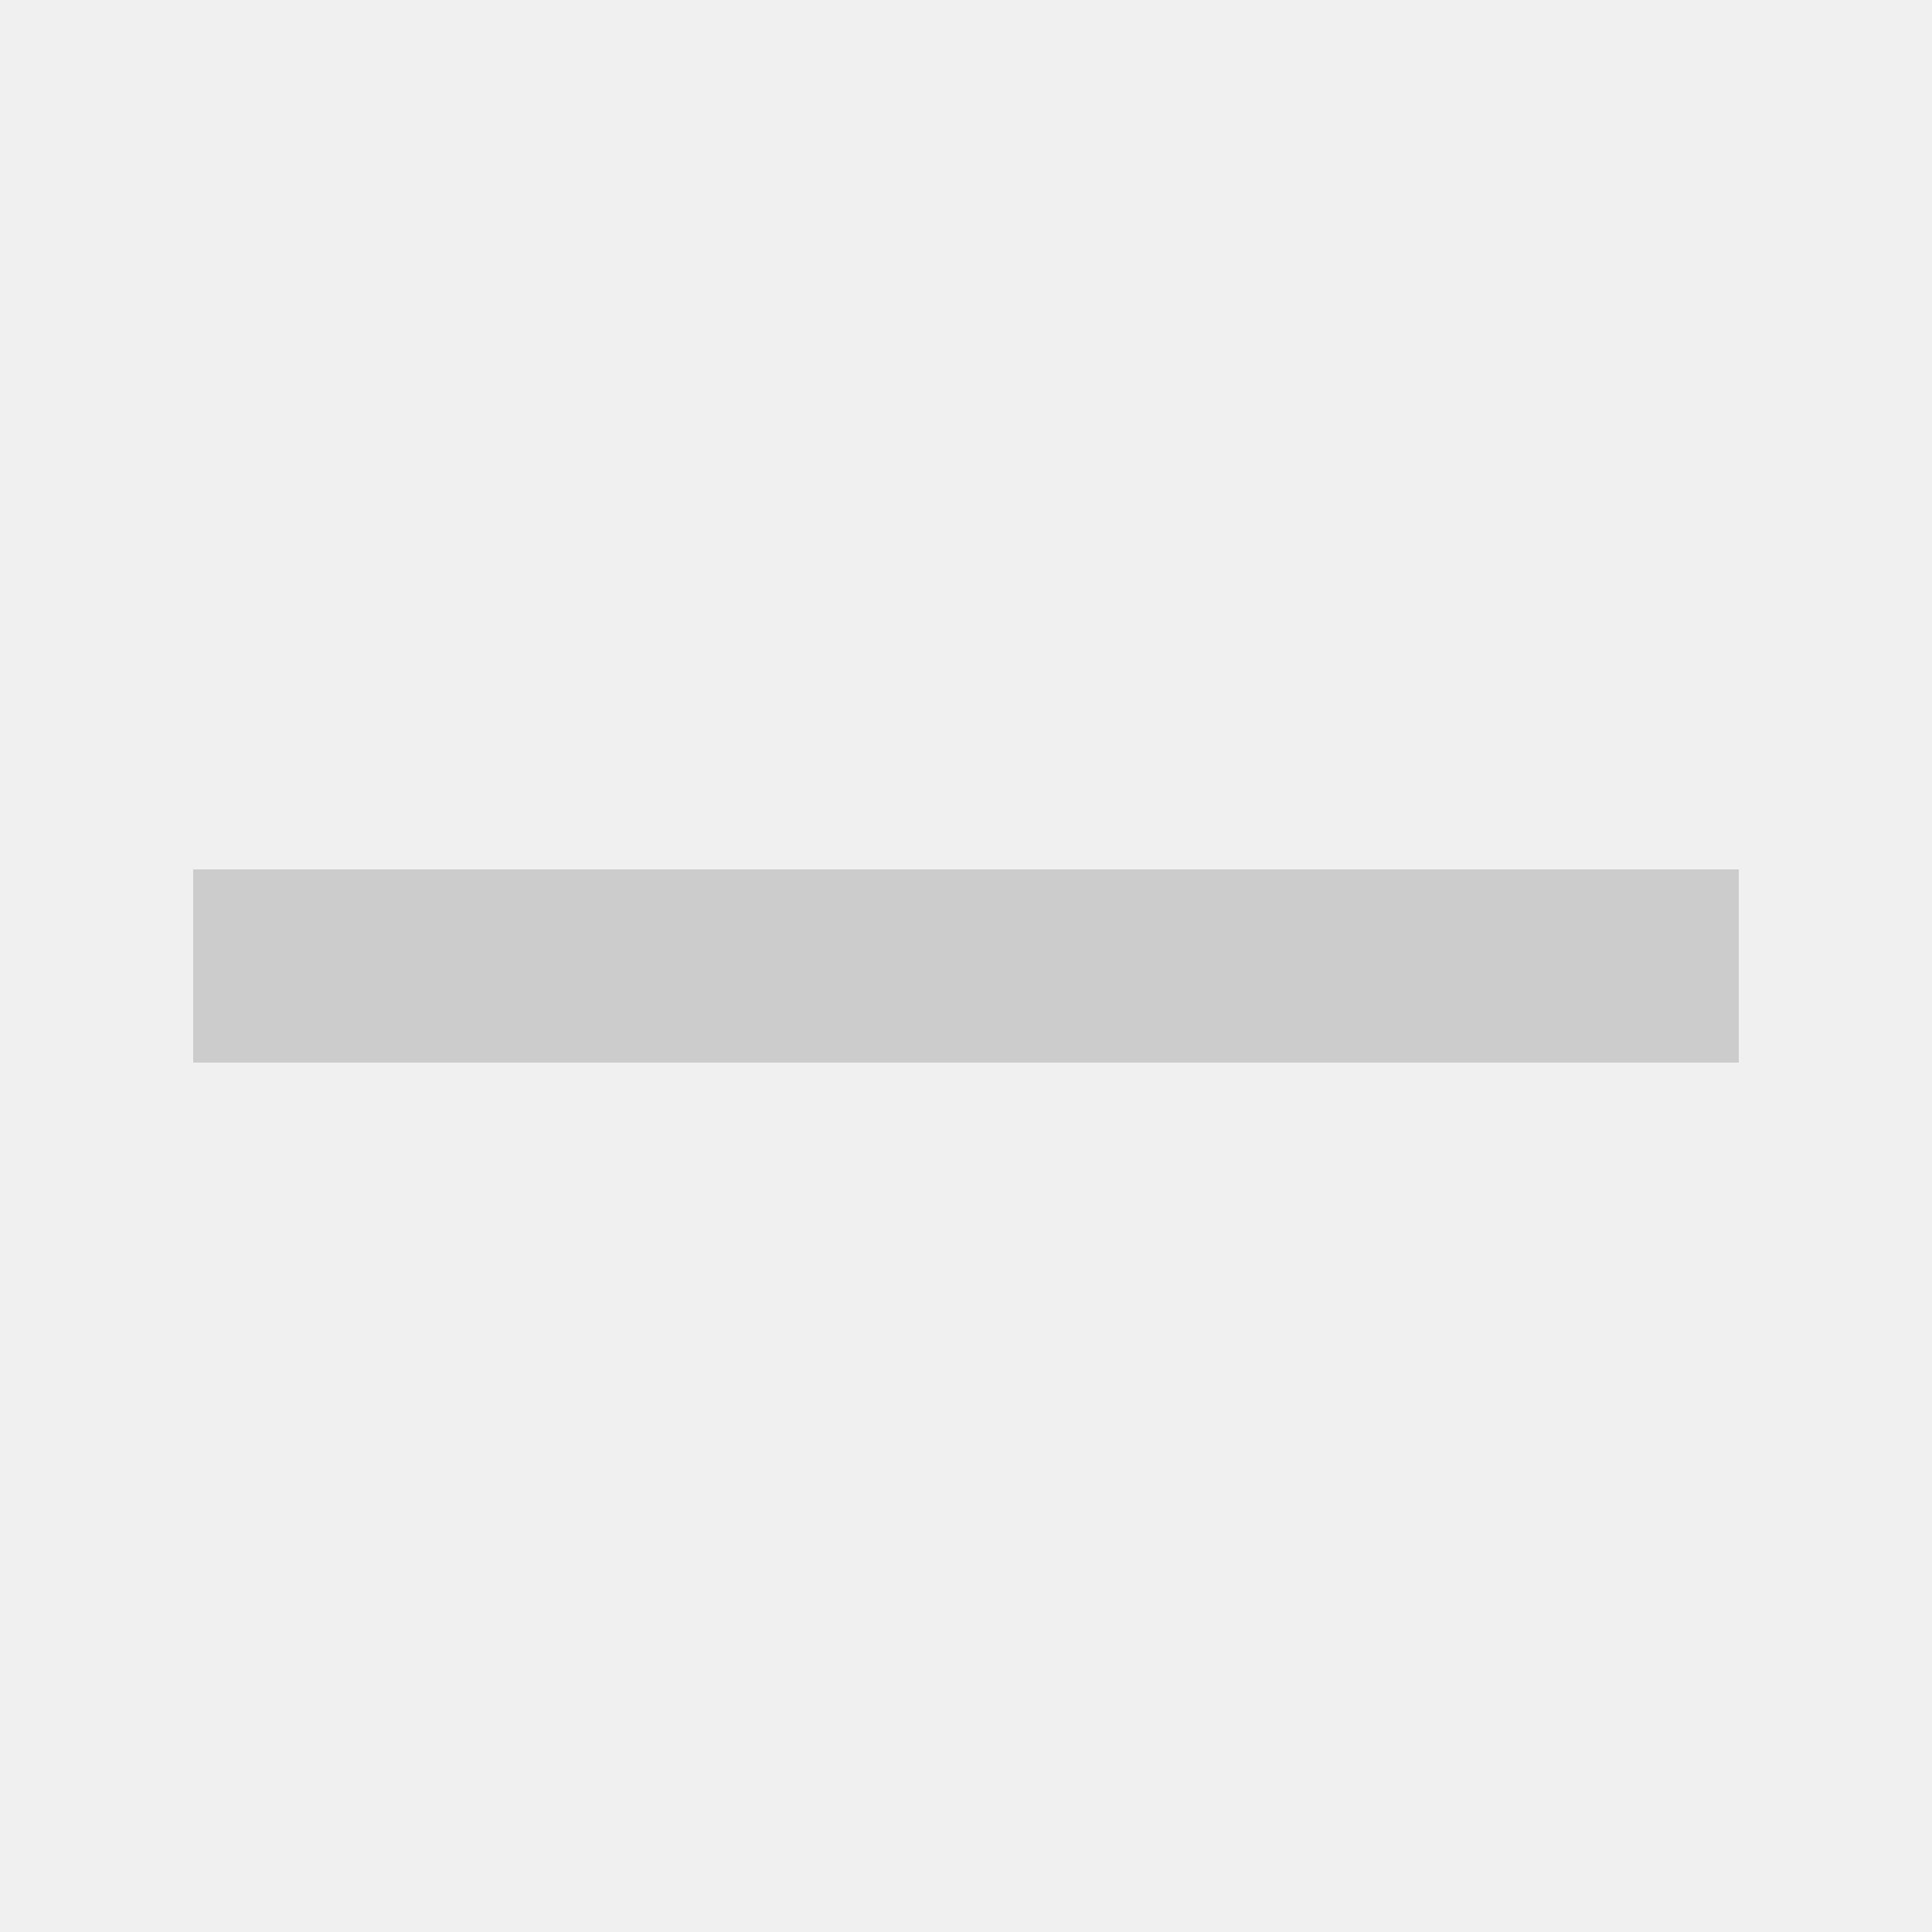
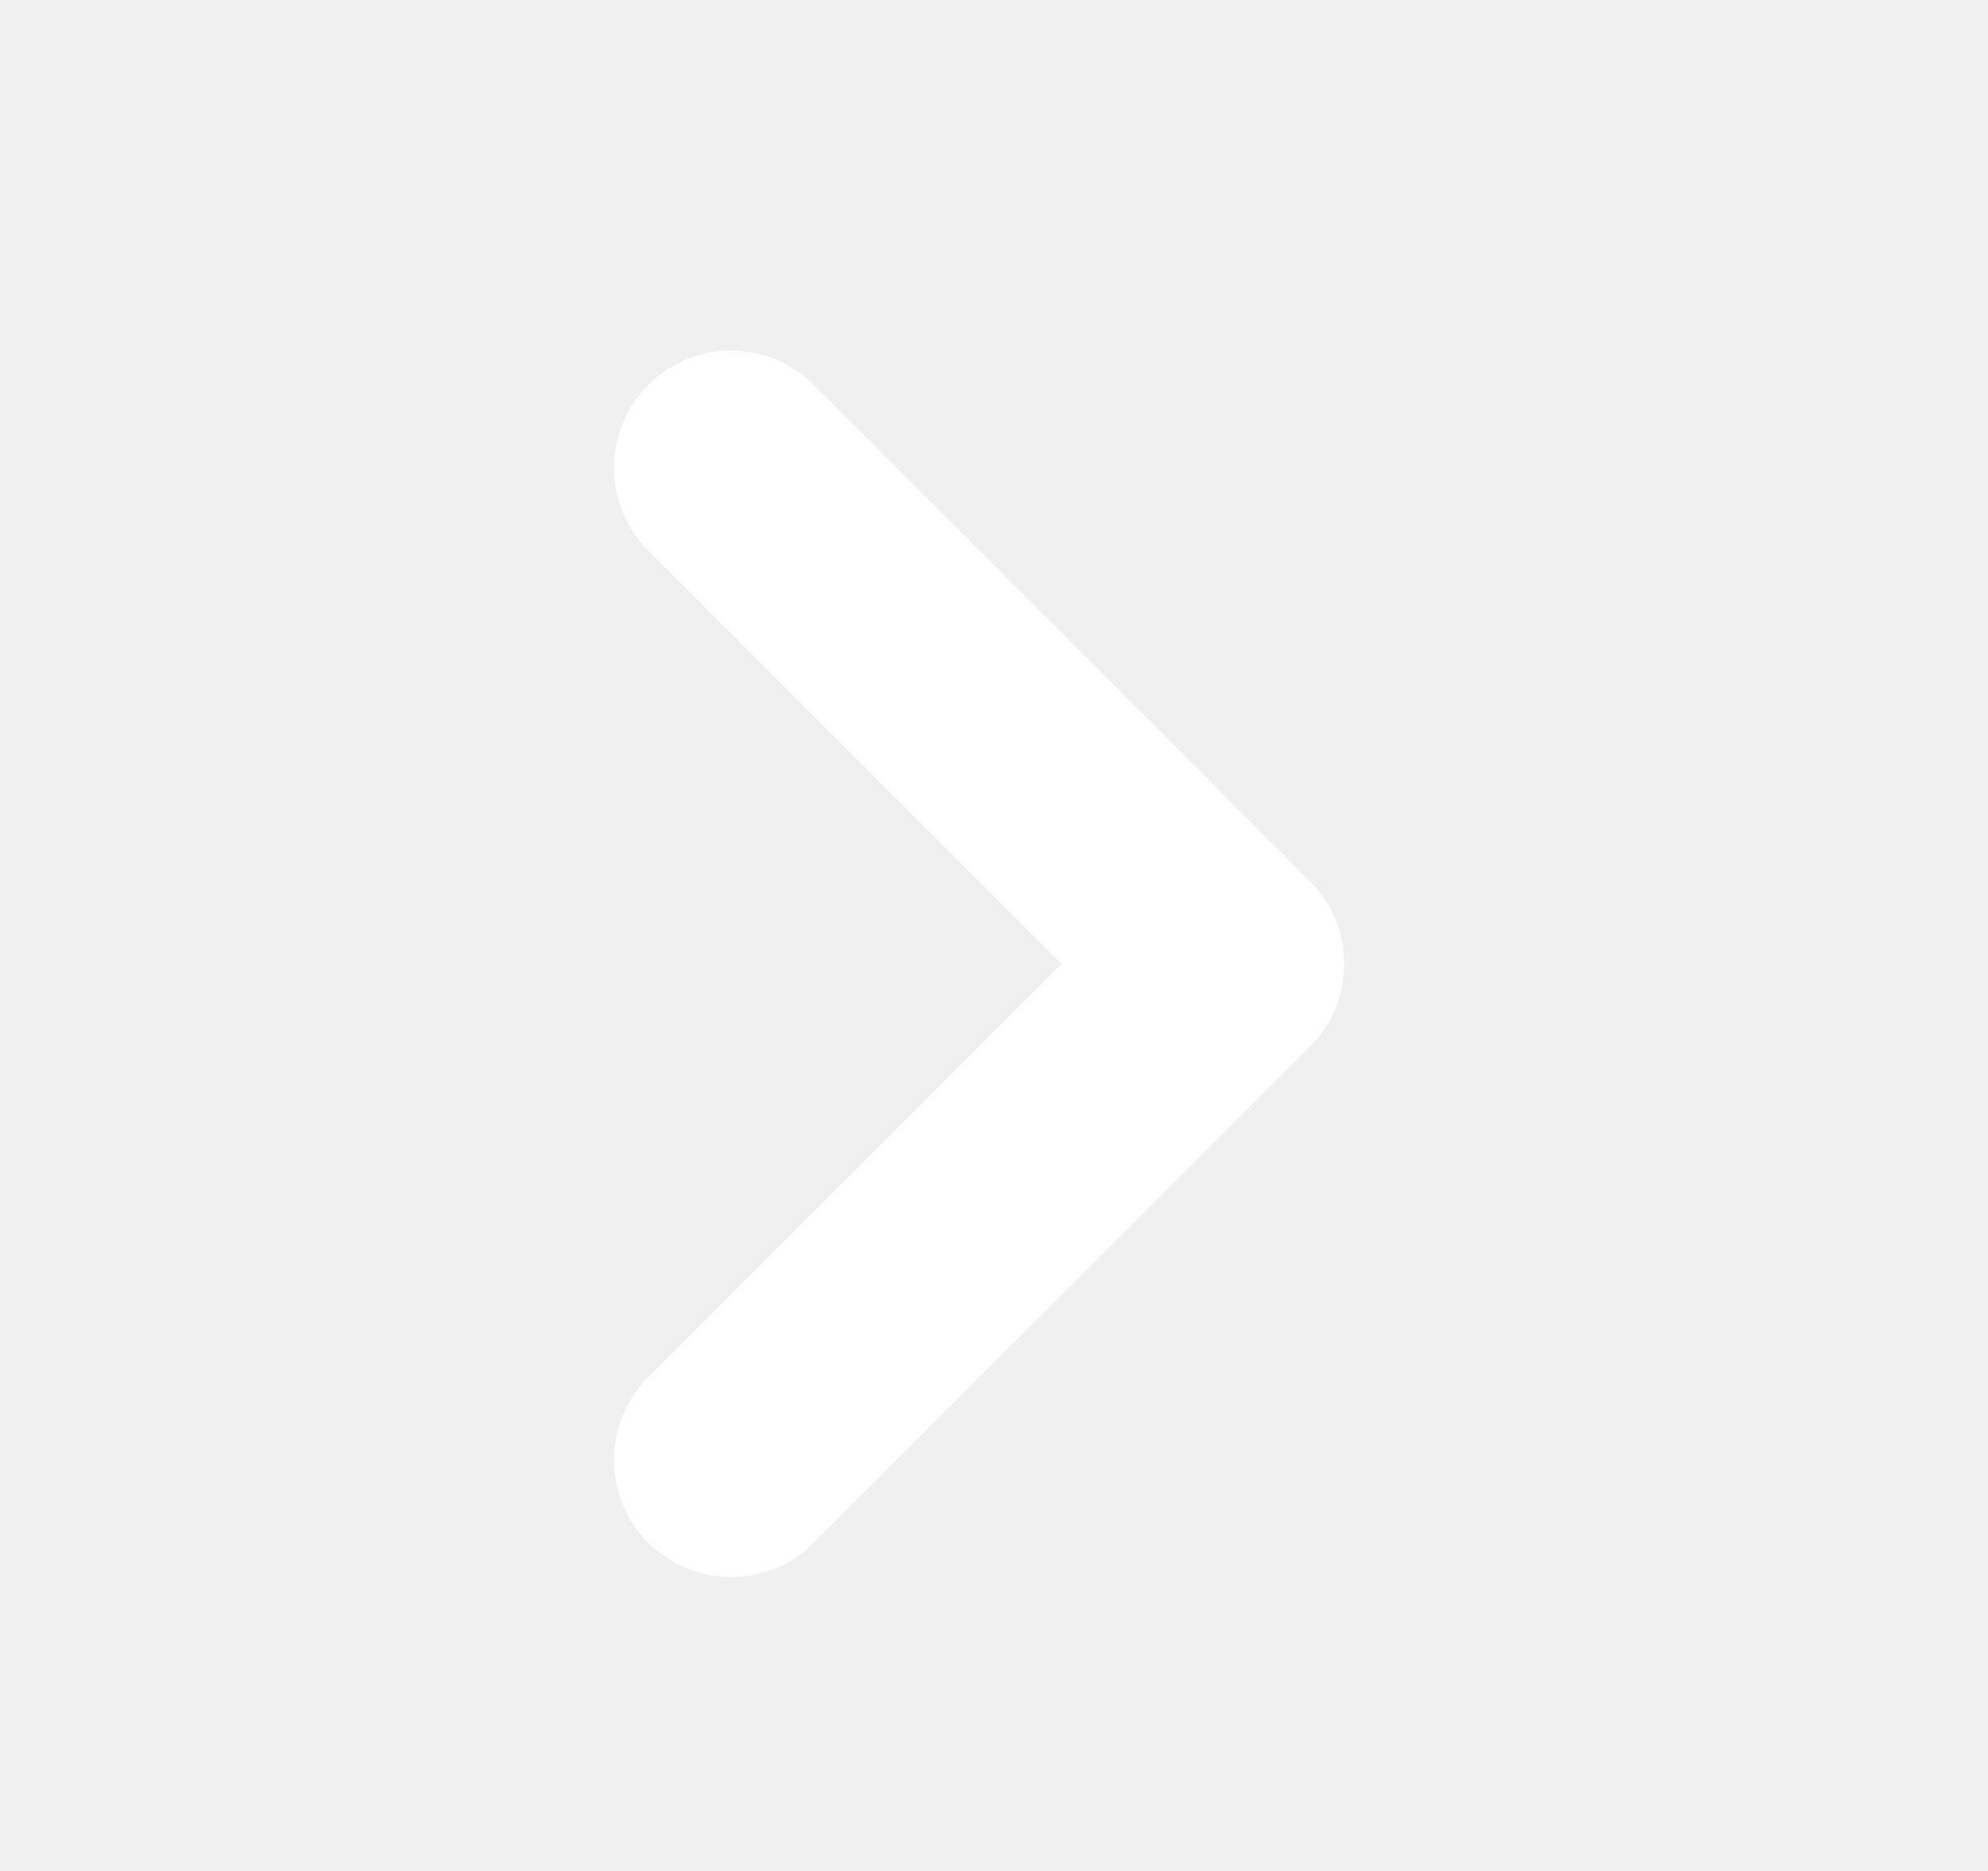
- <svg xmlns="http://www.w3.org/2000/svg" width="16" height="16" viewBox="0 0 16 16" fill="none">
-   <path fill-rule="evenodd" clip-rule="evenodd" d="M1.6 8.8V7.2H14.4V8.8H1.6Z" fill="#CCCCCC" />
+ <svg xmlns="http://www.w3.org/2000/svg" width="17" height="16" viewBox="0 0 17 16" fill="none">
+   <path d="M11.201 7.536C11.592 7.926 11.592 8.559 11.201 8.95L6.959 13.193C6.568 13.583 5.935 13.583 5.545 13.193C5.154 12.802 5.154 12.169 5.545 11.778L9.08 8.243L5.545 4.707C5.154 4.317 5.154 3.684 5.545 3.293C5.935 2.902 6.568 2.902 6.959 3.293L11.201 7.536C11.201 7.536 11.201 7.536 11.201 7.536Z" fill="white" />
+   <path d="M11.201 7.536C11.592 7.926 11.592 8.559 11.201 8.95L6.959 13.193C6.568 13.583 5.935 13.583 5.545 13.193C5.154 12.802 5.154 12.169 5.545 11.778L9.08 8.243L5.545 4.707C5.154 4.317 5.154 3.684 5.545 3.293C5.935 2.902 6.568 2.902 6.959 3.293L11.201 7.536C11.201 7.536 11.201 7.536 11.201 7.536Z" fill="white" />
</svg>
